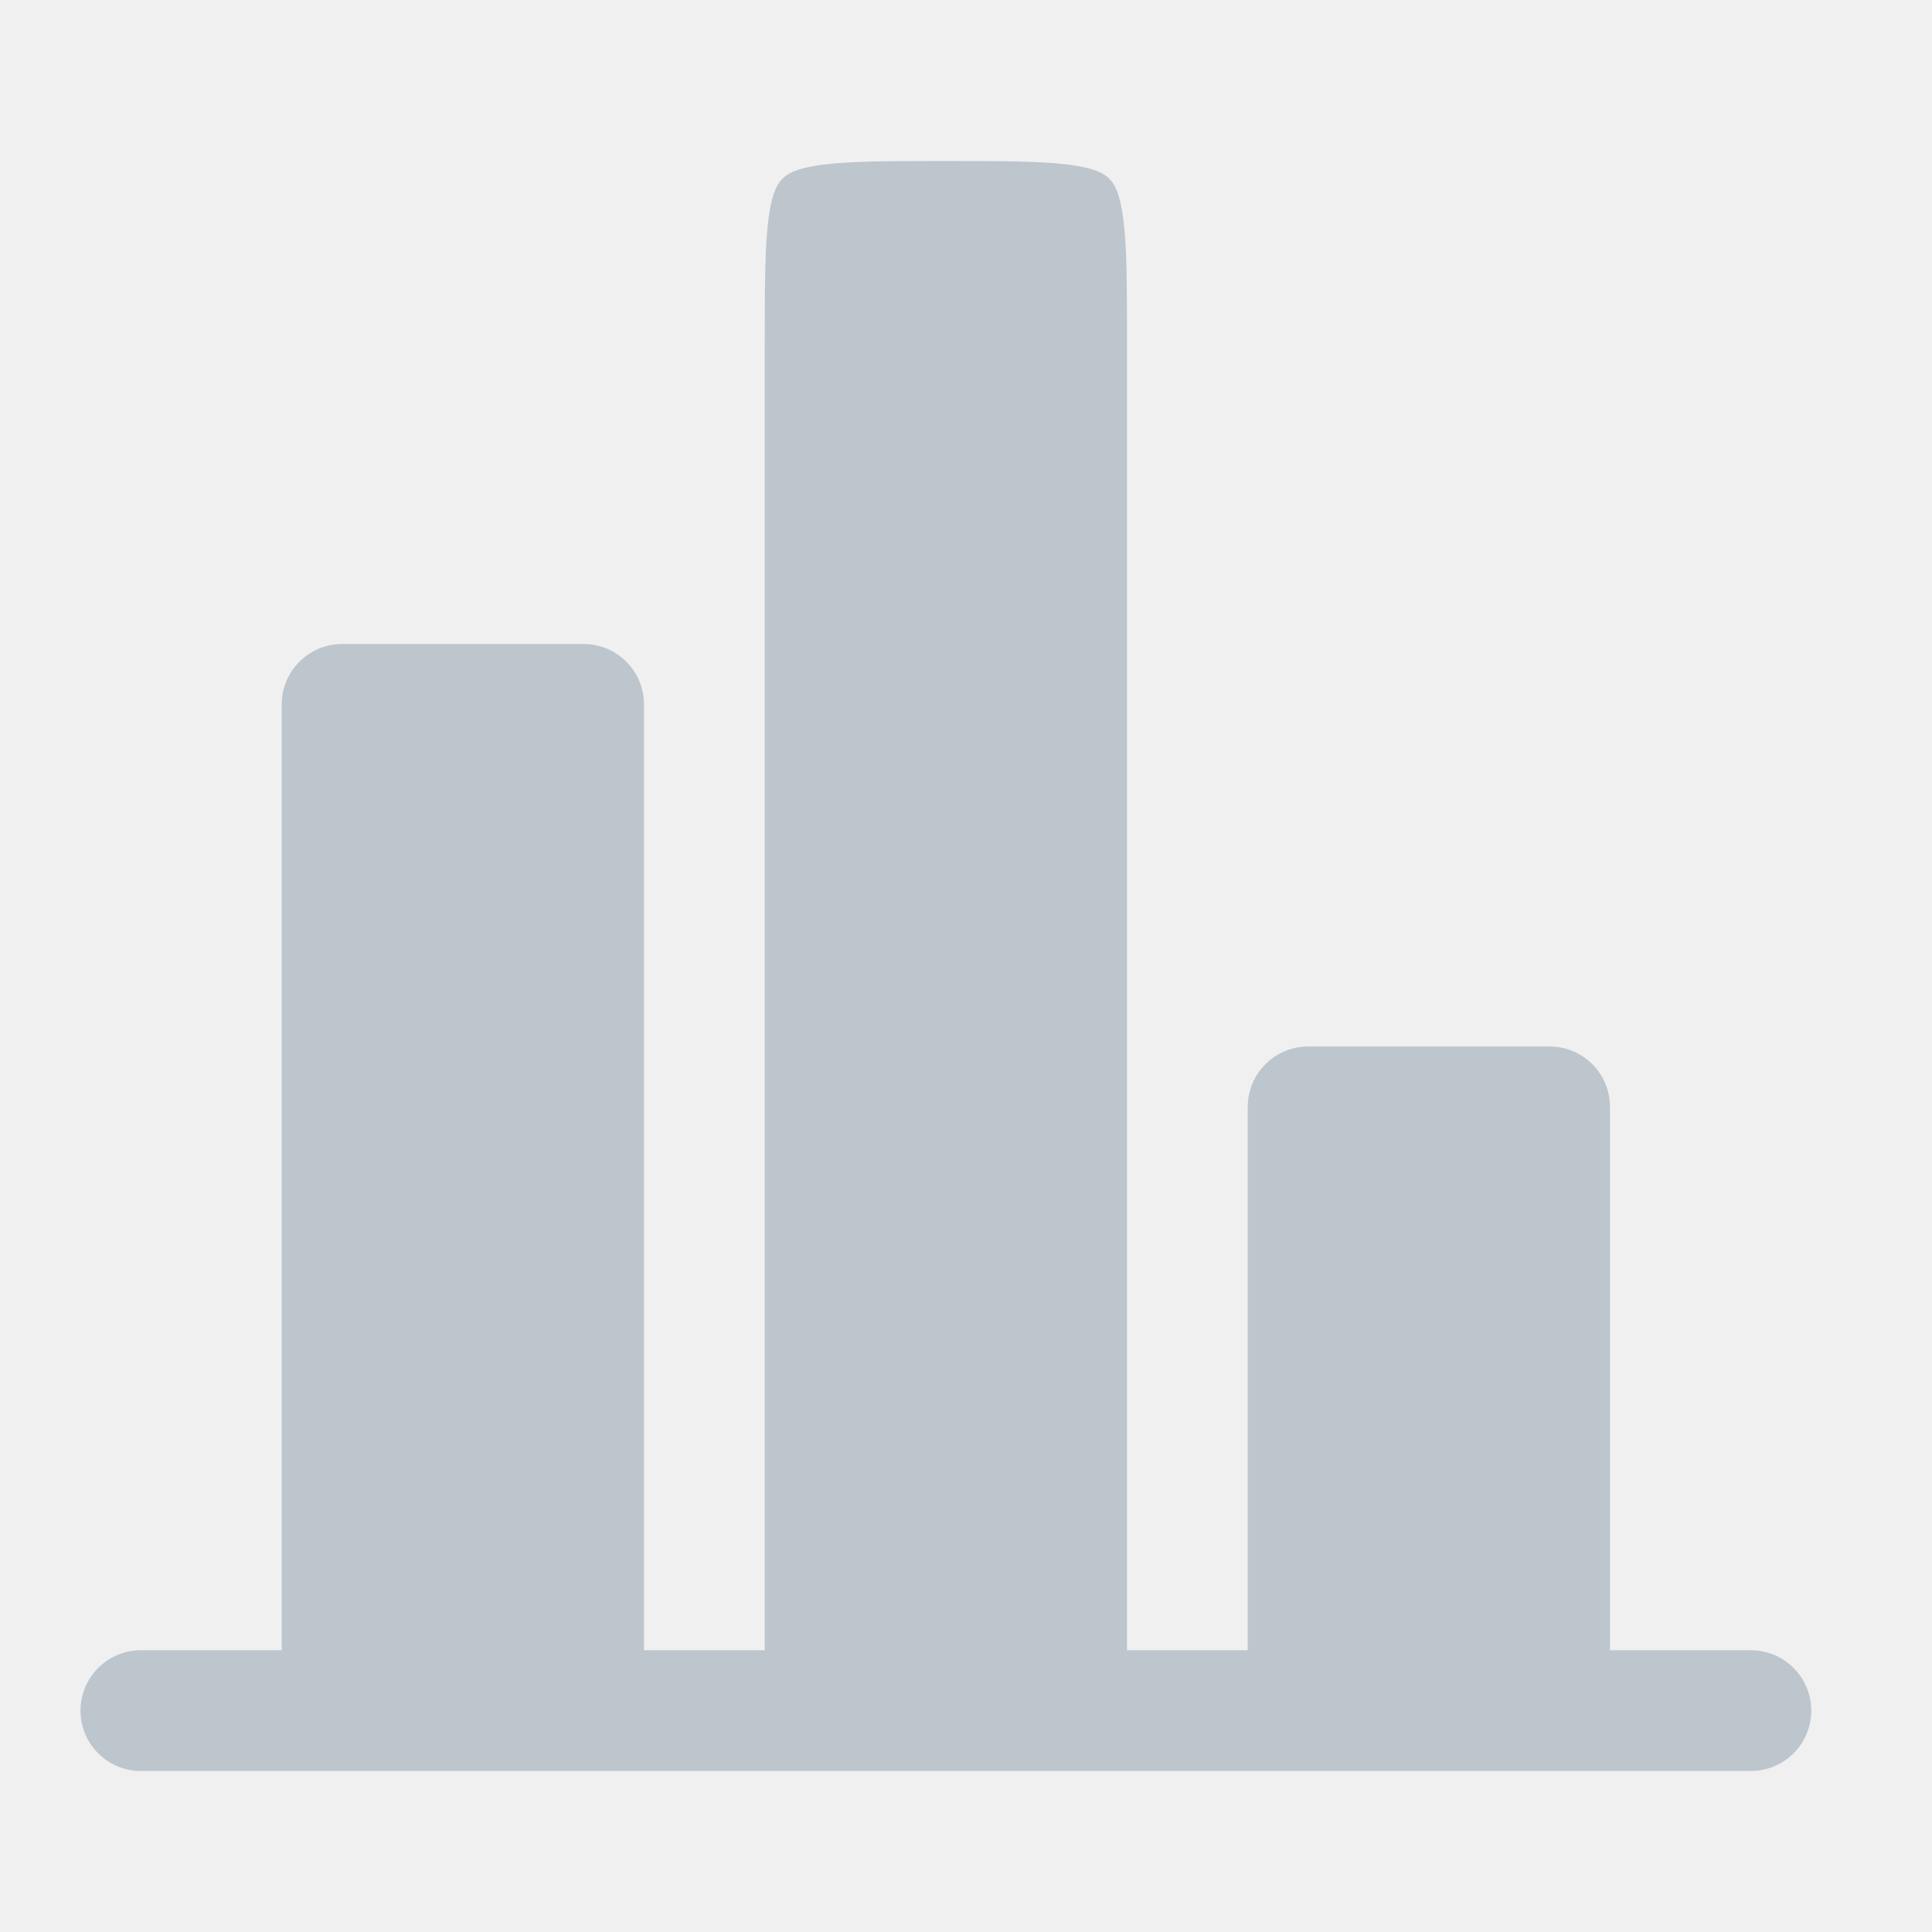
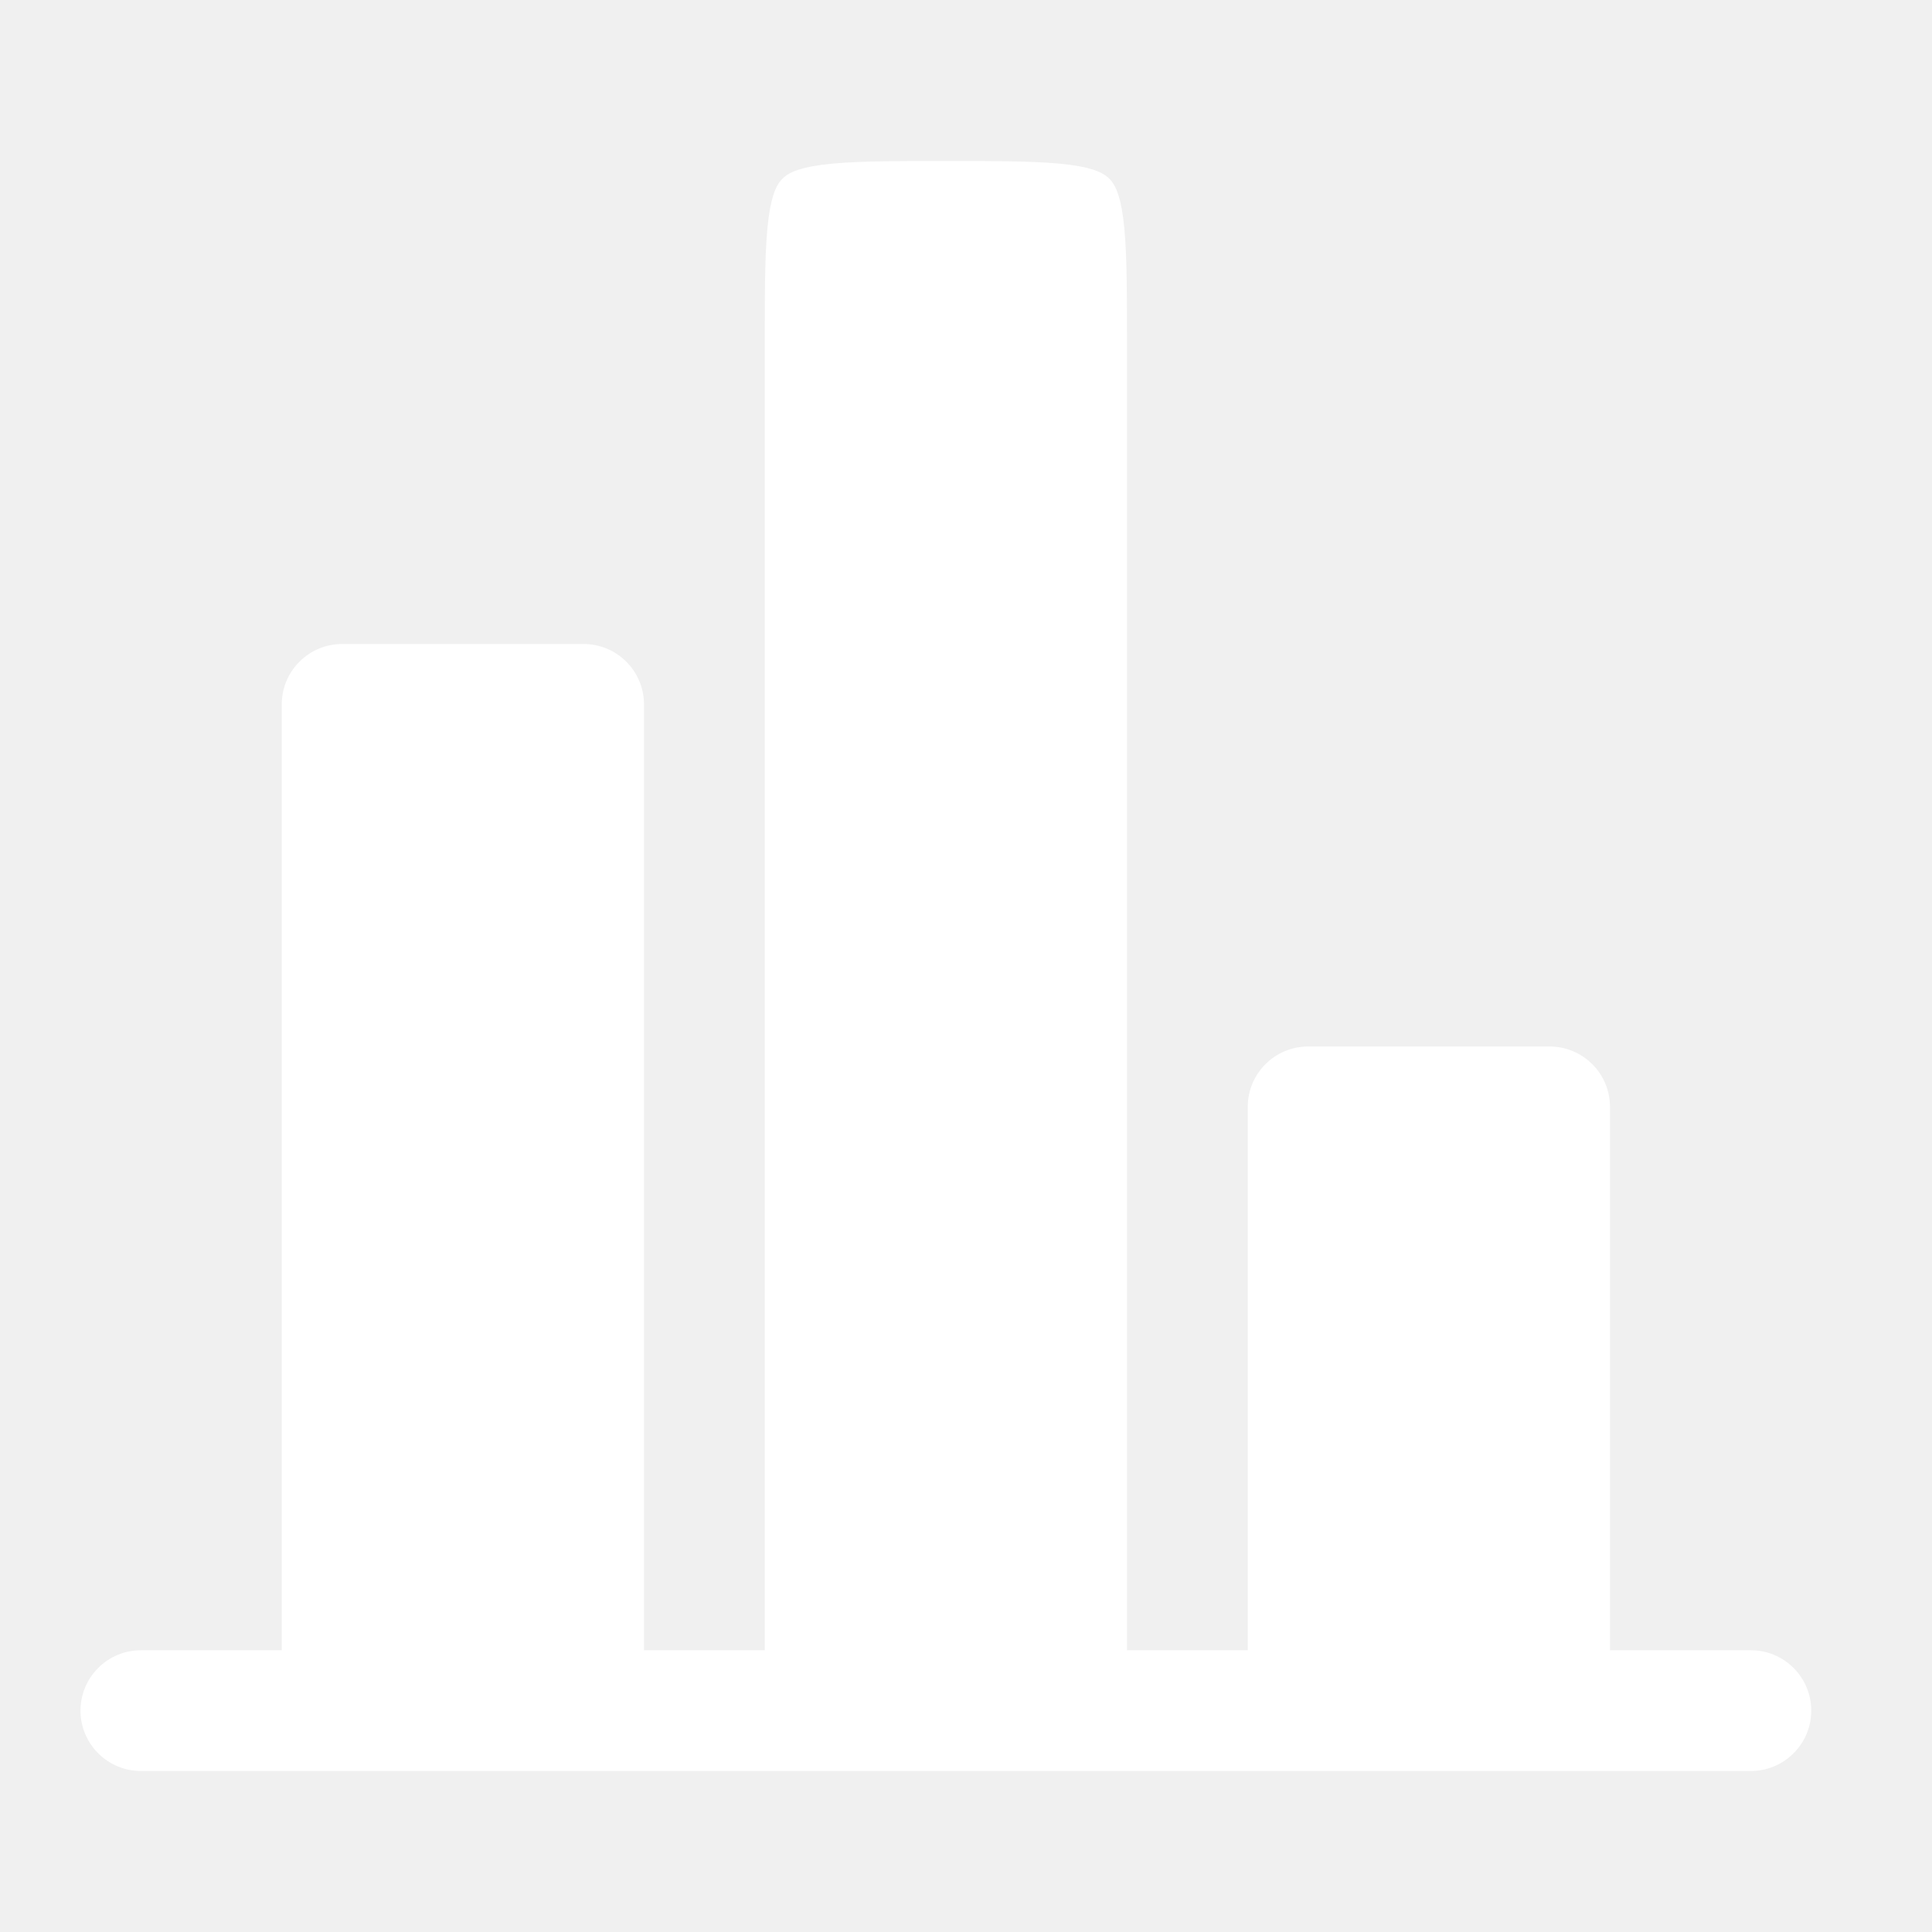
<svg xmlns="http://www.w3.org/2000/svg" width="24" height="24" viewBox="0 0 24 24" fill="none">
-   <path d="M20 13.75C20 13.551 19.921 13.36 19.78 13.22C19.64 13.079 19.449 13 19.25 13H16.25C16.051 13 15.86 13.079 15.72 13.22C15.579 13.36 15.5 13.551 15.5 13.75V20.5H14V4.25C14 3.522 13.998 3.05 13.952 2.704C13.908 2.379 13.837 2.277 13.78 2.22C13.723 2.163 13.621 2.092 13.296 2.048C12.949 2.002 12.478 2 11.75 2C11.022 2 10.55 2.002 10.204 2.048C9.879 2.092 9.777 2.163 9.72 2.22C9.663 2.277 9.592 2.379 9.548 2.704C9.502 3.051 9.5 3.522 9.5 4.25V20.5H8V8.75C8 8.551 7.921 8.36 7.78 8.22C7.64 8.079 7.449 8 7.25 8H4.25C4.051 8 3.86 8.079 3.72 8.22C3.579 8.36 3.5 8.551 3.5 8.75V20.5H1.75C1.551 20.5 1.36 20.579 1.22 20.72C1.079 20.86 1 21.051 1 21.25C1 21.449 1.079 21.64 1.22 21.78C1.36 21.921 1.551 22 1.75 22H21.75C21.949 22 22.14 21.921 22.28 21.78C22.421 21.64 22.5 21.449 22.5 21.25C22.5 21.051 22.421 20.86 22.28 20.72C22.14 20.579 21.949 20.5 21.75 20.5H20V13.75Z" fill="#BDC5CD" />
+   <path d="M20 13.75C20 13.551 19.921 13.36 19.78 13.22C19.64 13.079 19.449 13 19.25 13H16.25C16.051 13 15.86 13.079 15.72 13.22C15.579 13.36 15.5 13.551 15.5 13.75V20.5H14V4.25C14 3.522 13.998 3.05 13.952 2.704C13.908 2.379 13.837 2.277 13.78 2.22C13.723 2.163 13.621 2.092 13.296 2.048C12.949 2.002 12.478 2 11.75 2C11.022 2 10.55 2.002 10.204 2.048C9.879 2.092 9.777 2.163 9.72 2.22C9.663 2.277 9.592 2.379 9.548 2.704C9.502 3.051 9.5 3.522 9.5 4.25V20.5H8V8.75C8 8.551 7.921 8.36 7.78 8.22C7.64 8.079 7.449 8 7.25 8H4.25C4.051 8 3.86 8.079 3.72 8.22C3.579 8.36 3.5 8.551 3.5 8.75V20.5H1.75C1.551 20.5 1.36 20.579 1.22 20.72C1.079 20.86 1 21.051 1 21.25C1 21.449 1.079 21.64 1.22 21.78C1.36 21.921 1.551 22 1.75 22H21.75C21.949 22 22.14 21.921 22.28 21.78C22.421 21.64 22.5 21.449 22.5 21.25C22.5 21.051 22.421 20.86 22.28 20.72C22.14 20.579 21.949 20.5 21.75 20.5H20V13.75Z" fill="#ffffff" />
</svg>
